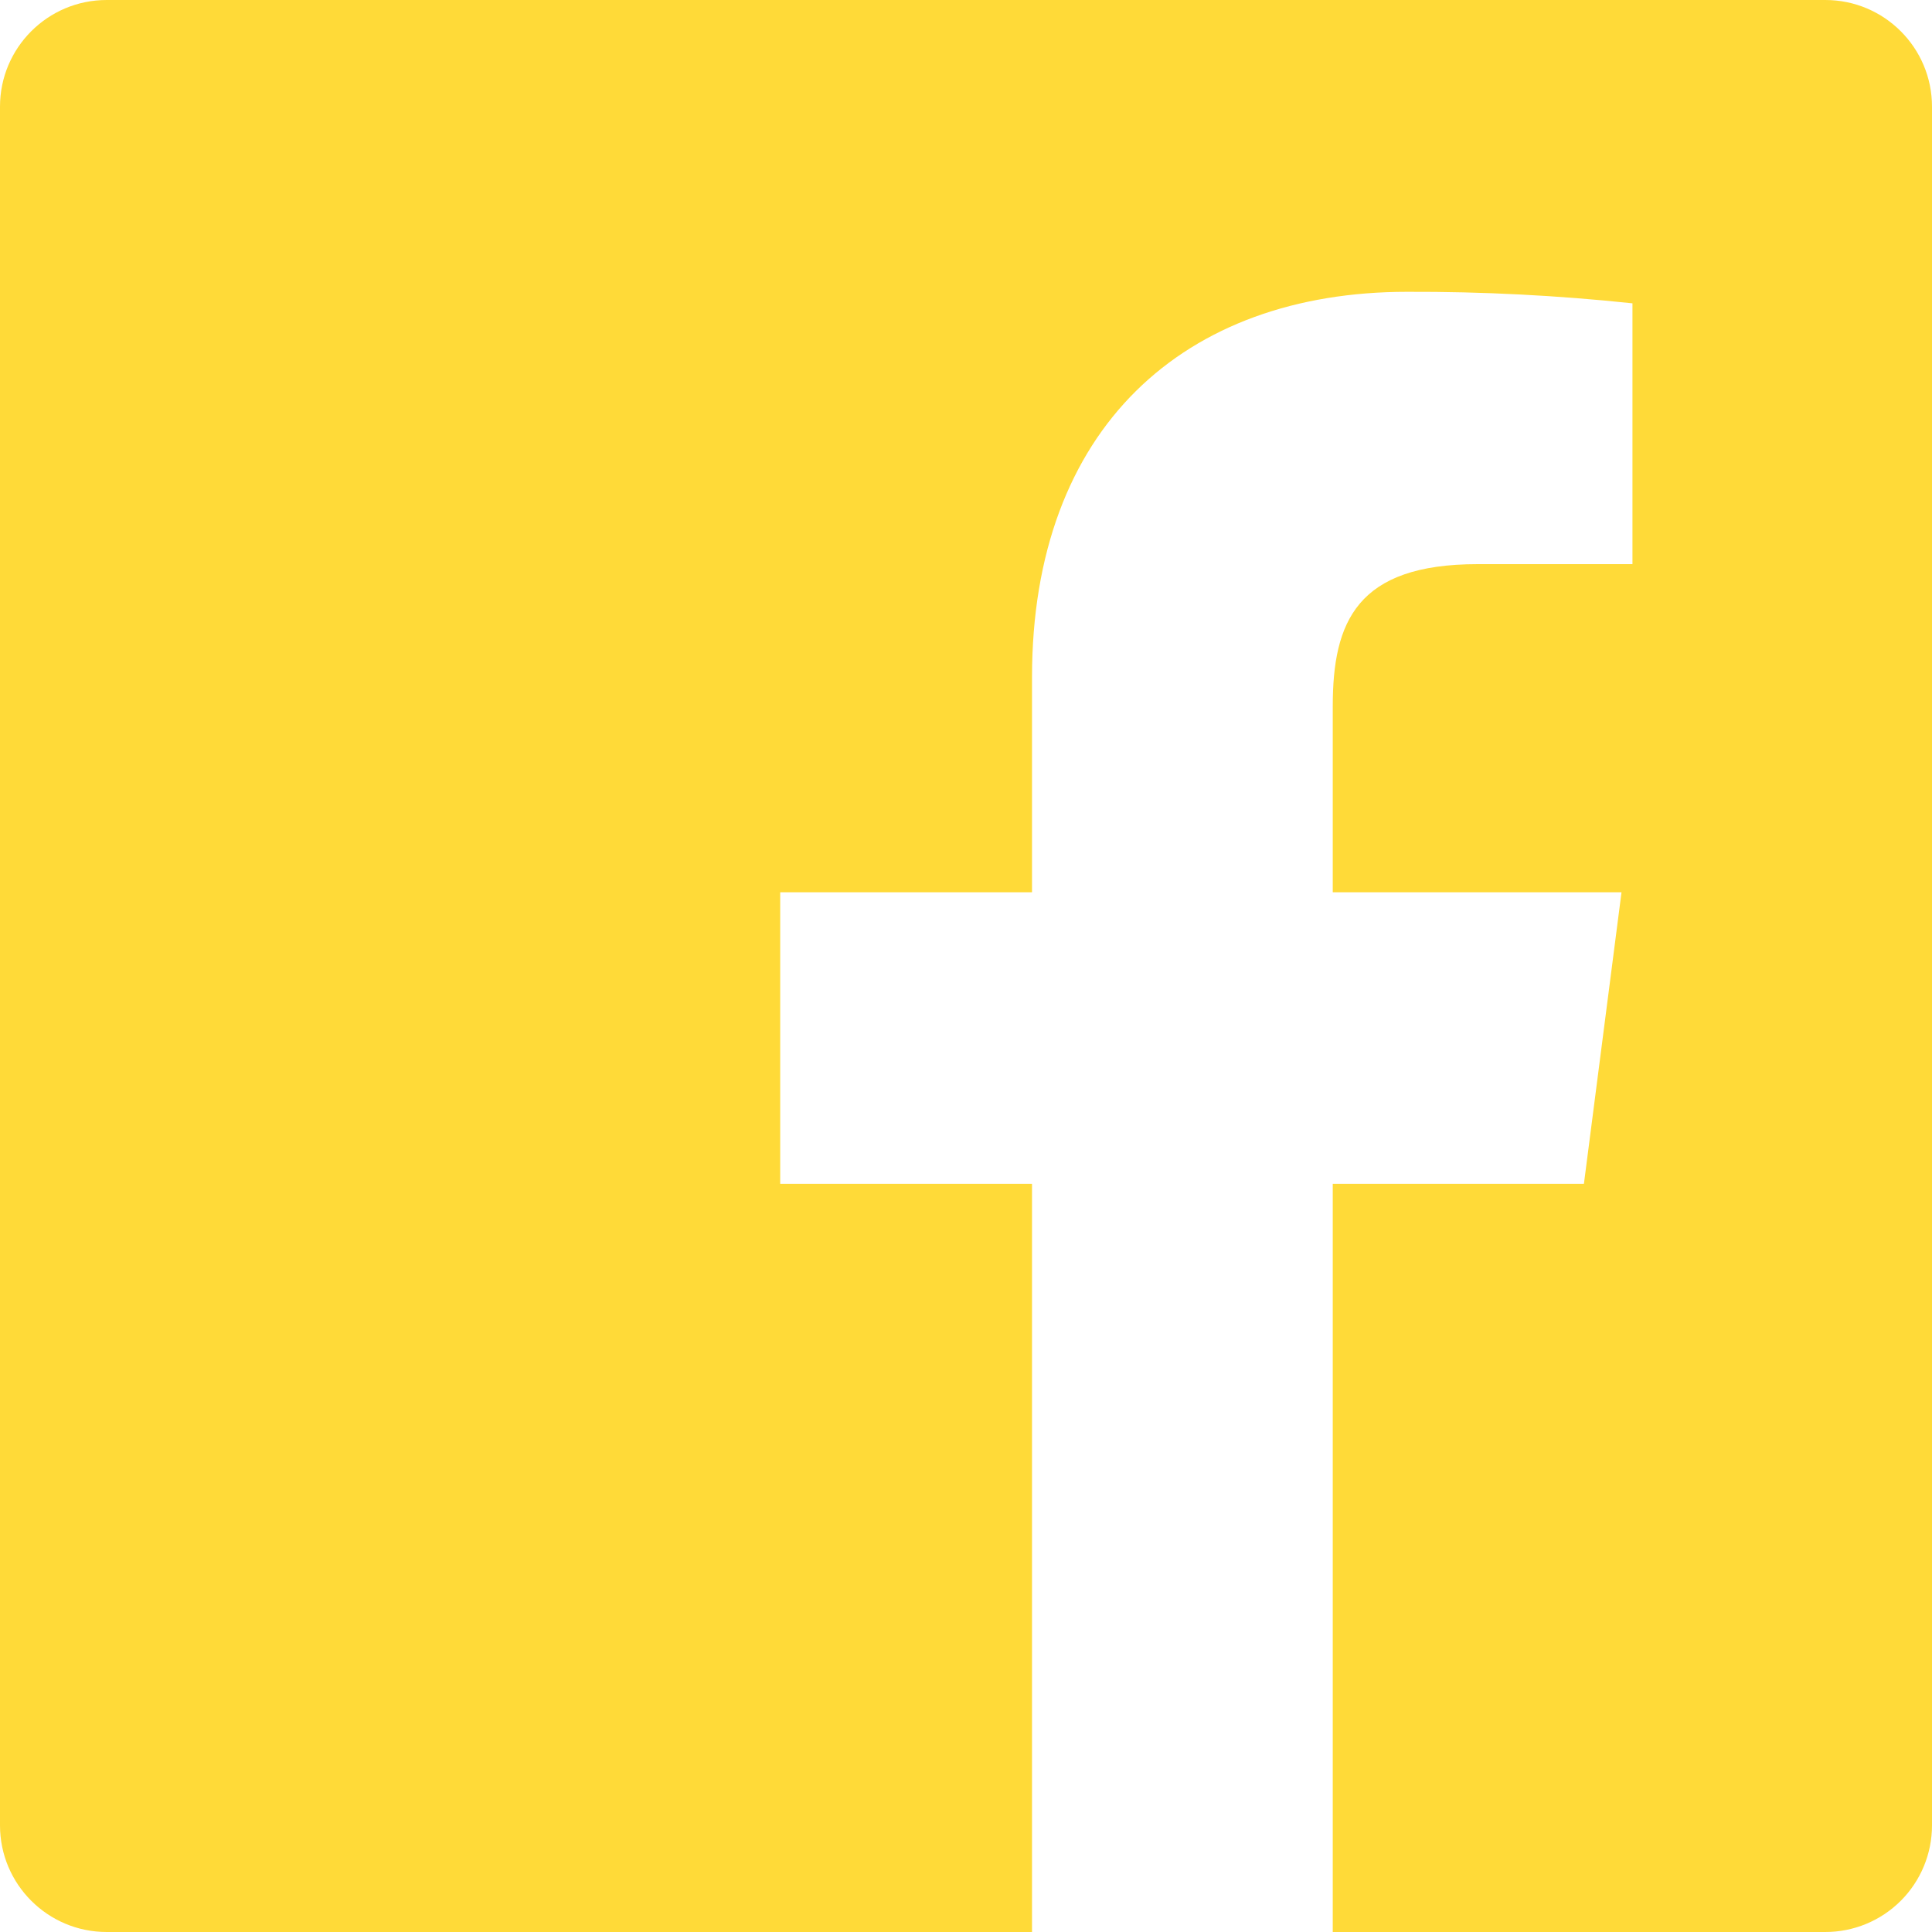
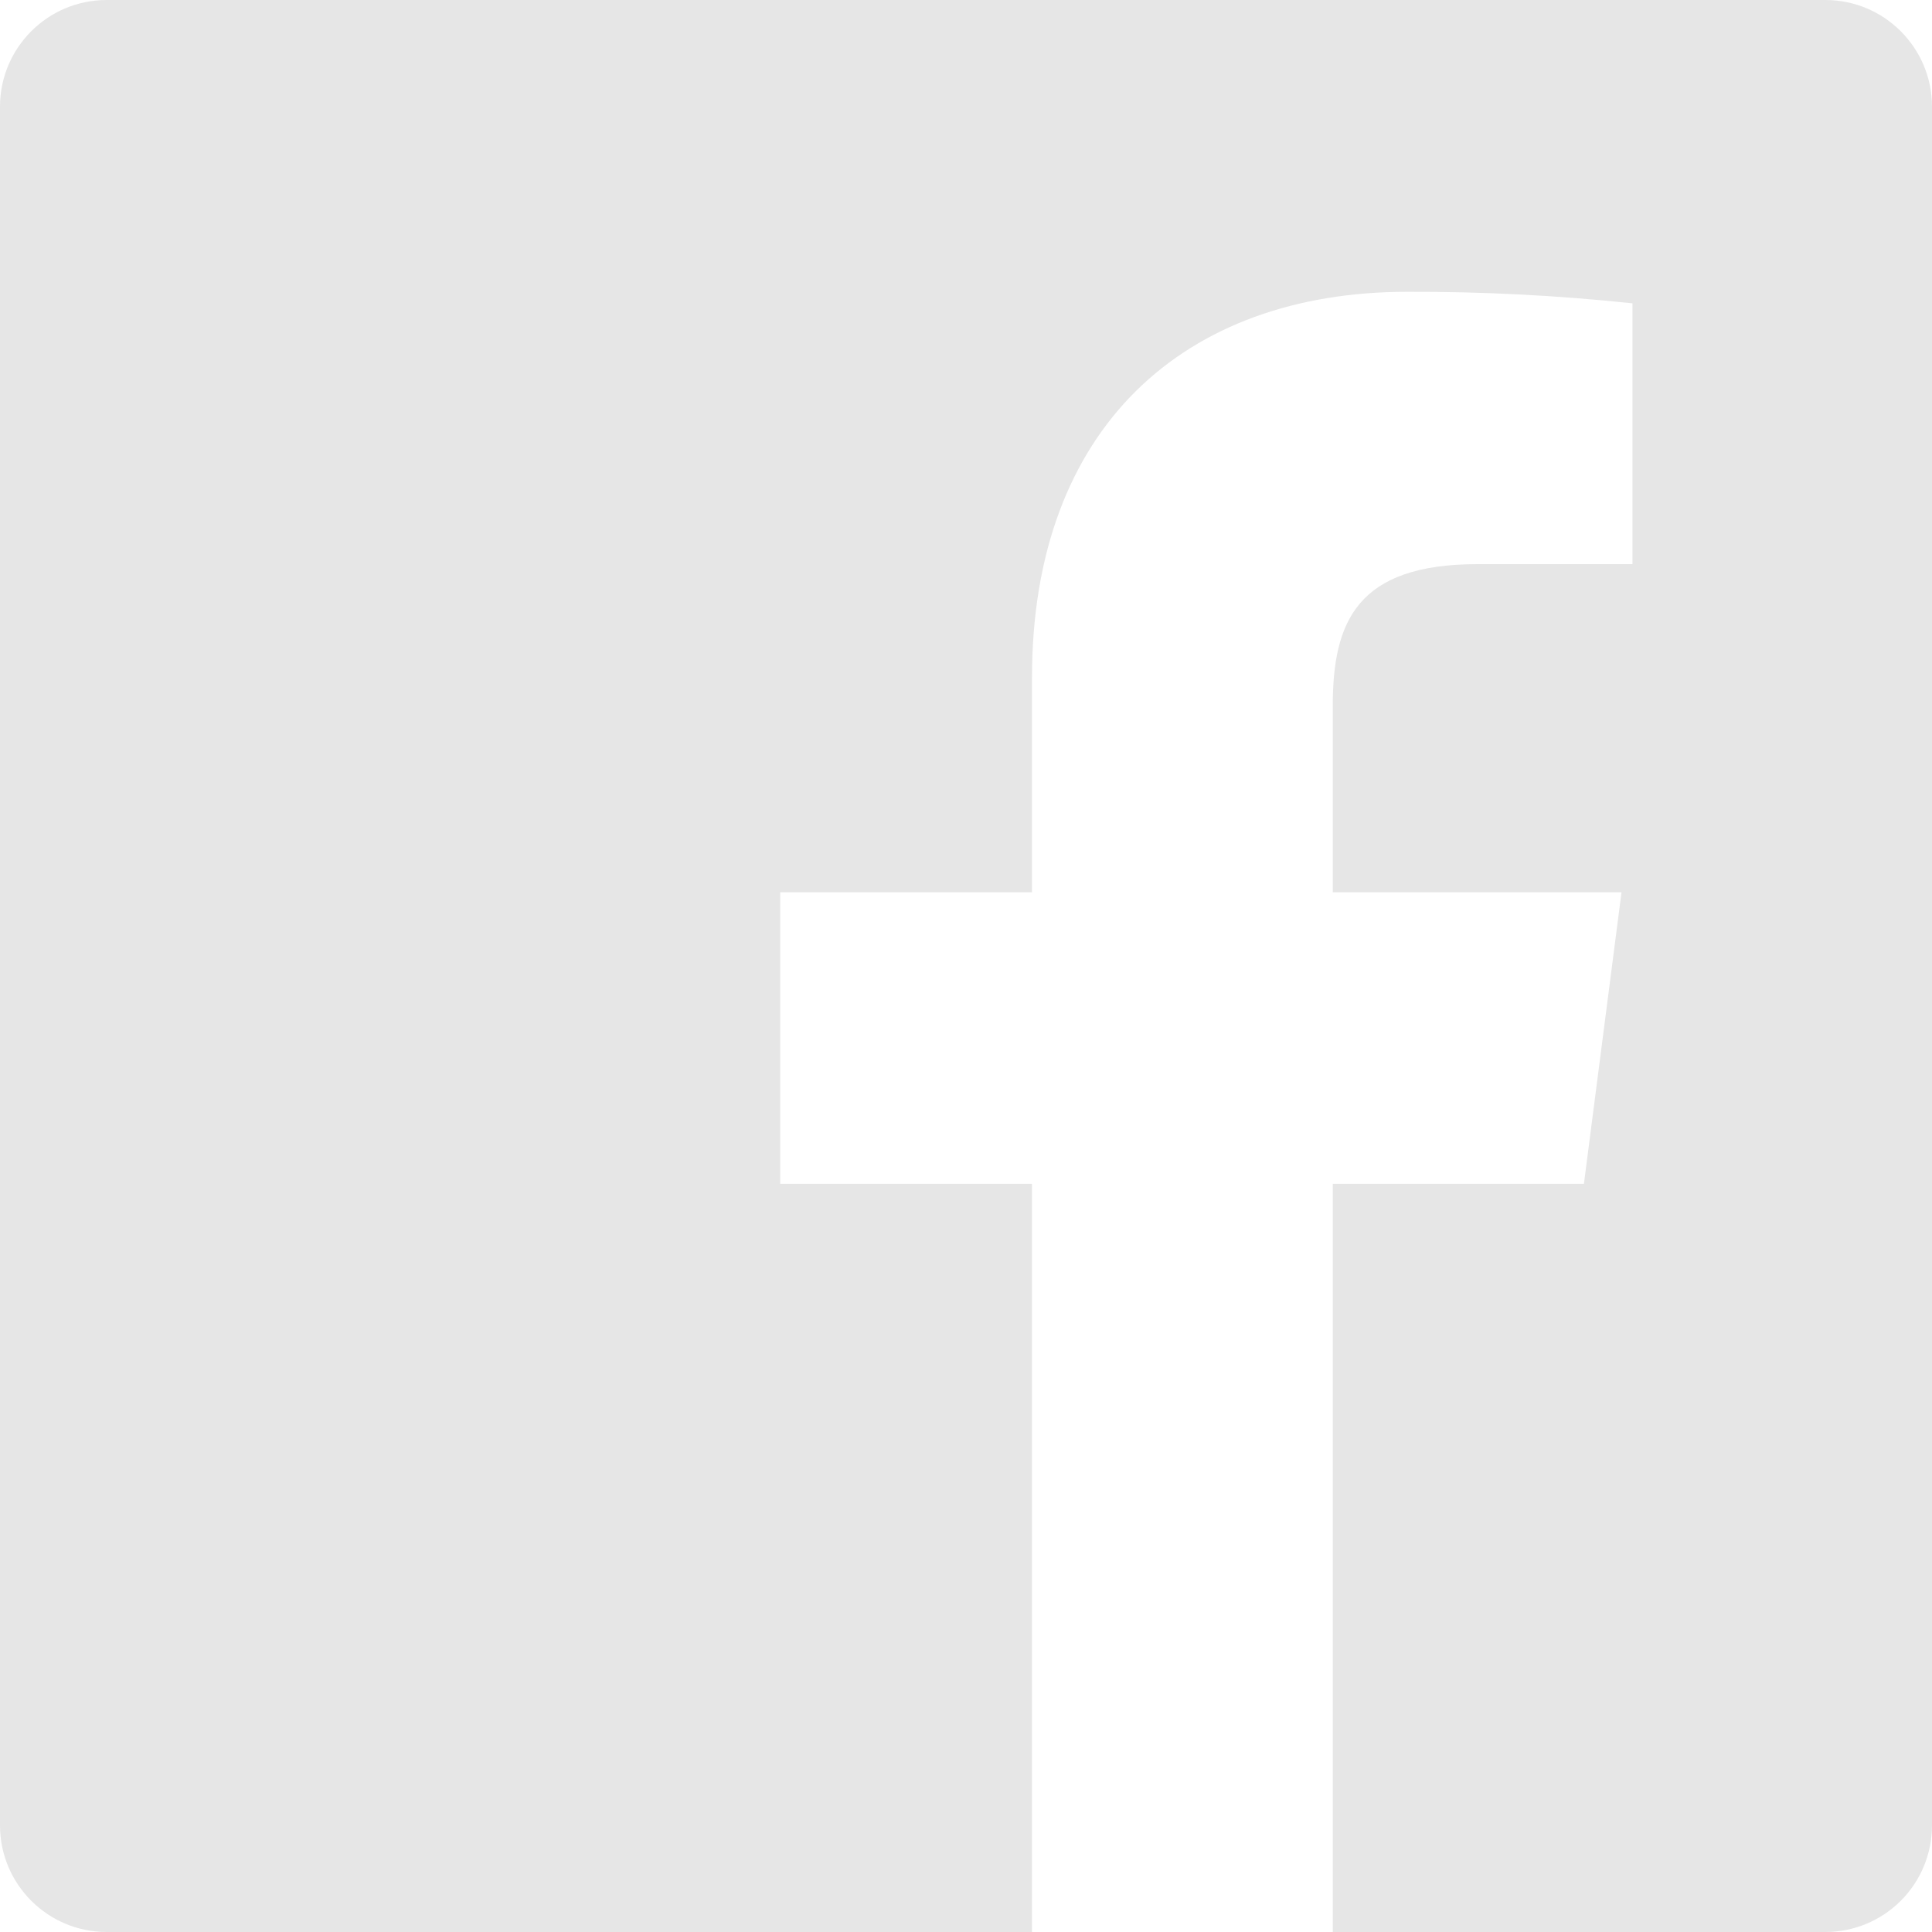
<svg xmlns="http://www.w3.org/2000/svg" width="24" height="24" viewBox="0 0 24 24">
-   <path id="iconmonstr-facebook-6" d="M22.675,0H1.325A1.325,1.325,0,0,0,0,1.325V22.676A1.325,1.325,0,0,0,1.325,24H12.82V14.706H9.692V11.084H12.82V8.413c0-3.1,1.893-4.788,4.659-4.788a25.656,25.656,0,0,1,2.8.143v3.24H18.356c-1.5,0-1.8.715-1.8,1.763v2.313h3.587l-.467,3.622h-3.12V24h6.116A1.324,1.324,0,0,0,24,22.675V1.325A1.325,1.325,0,0,0,22.675,0Z" fill="#ffda38" />
+   <path id="iconmonstr-facebook-6" d="M22.675,0H1.325A1.325,1.325,0,0,0,0,1.325V22.676A1.325,1.325,0,0,0,1.325,24H12.82V14.706H9.692V11.084H12.82V8.413c0-3.1,1.893-4.788,4.659-4.788a25.656,25.656,0,0,1,2.8.143v3.24H18.356c-1.5,0-1.8.715-1.8,1.763v2.313h3.587l-.467,3.622h-3.12V24h6.116A1.324,1.324,0,0,0,24,22.675V1.325A1.325,1.325,0,0,0,22.675,0Z" fill="#e6e6e6" />
</svg>
